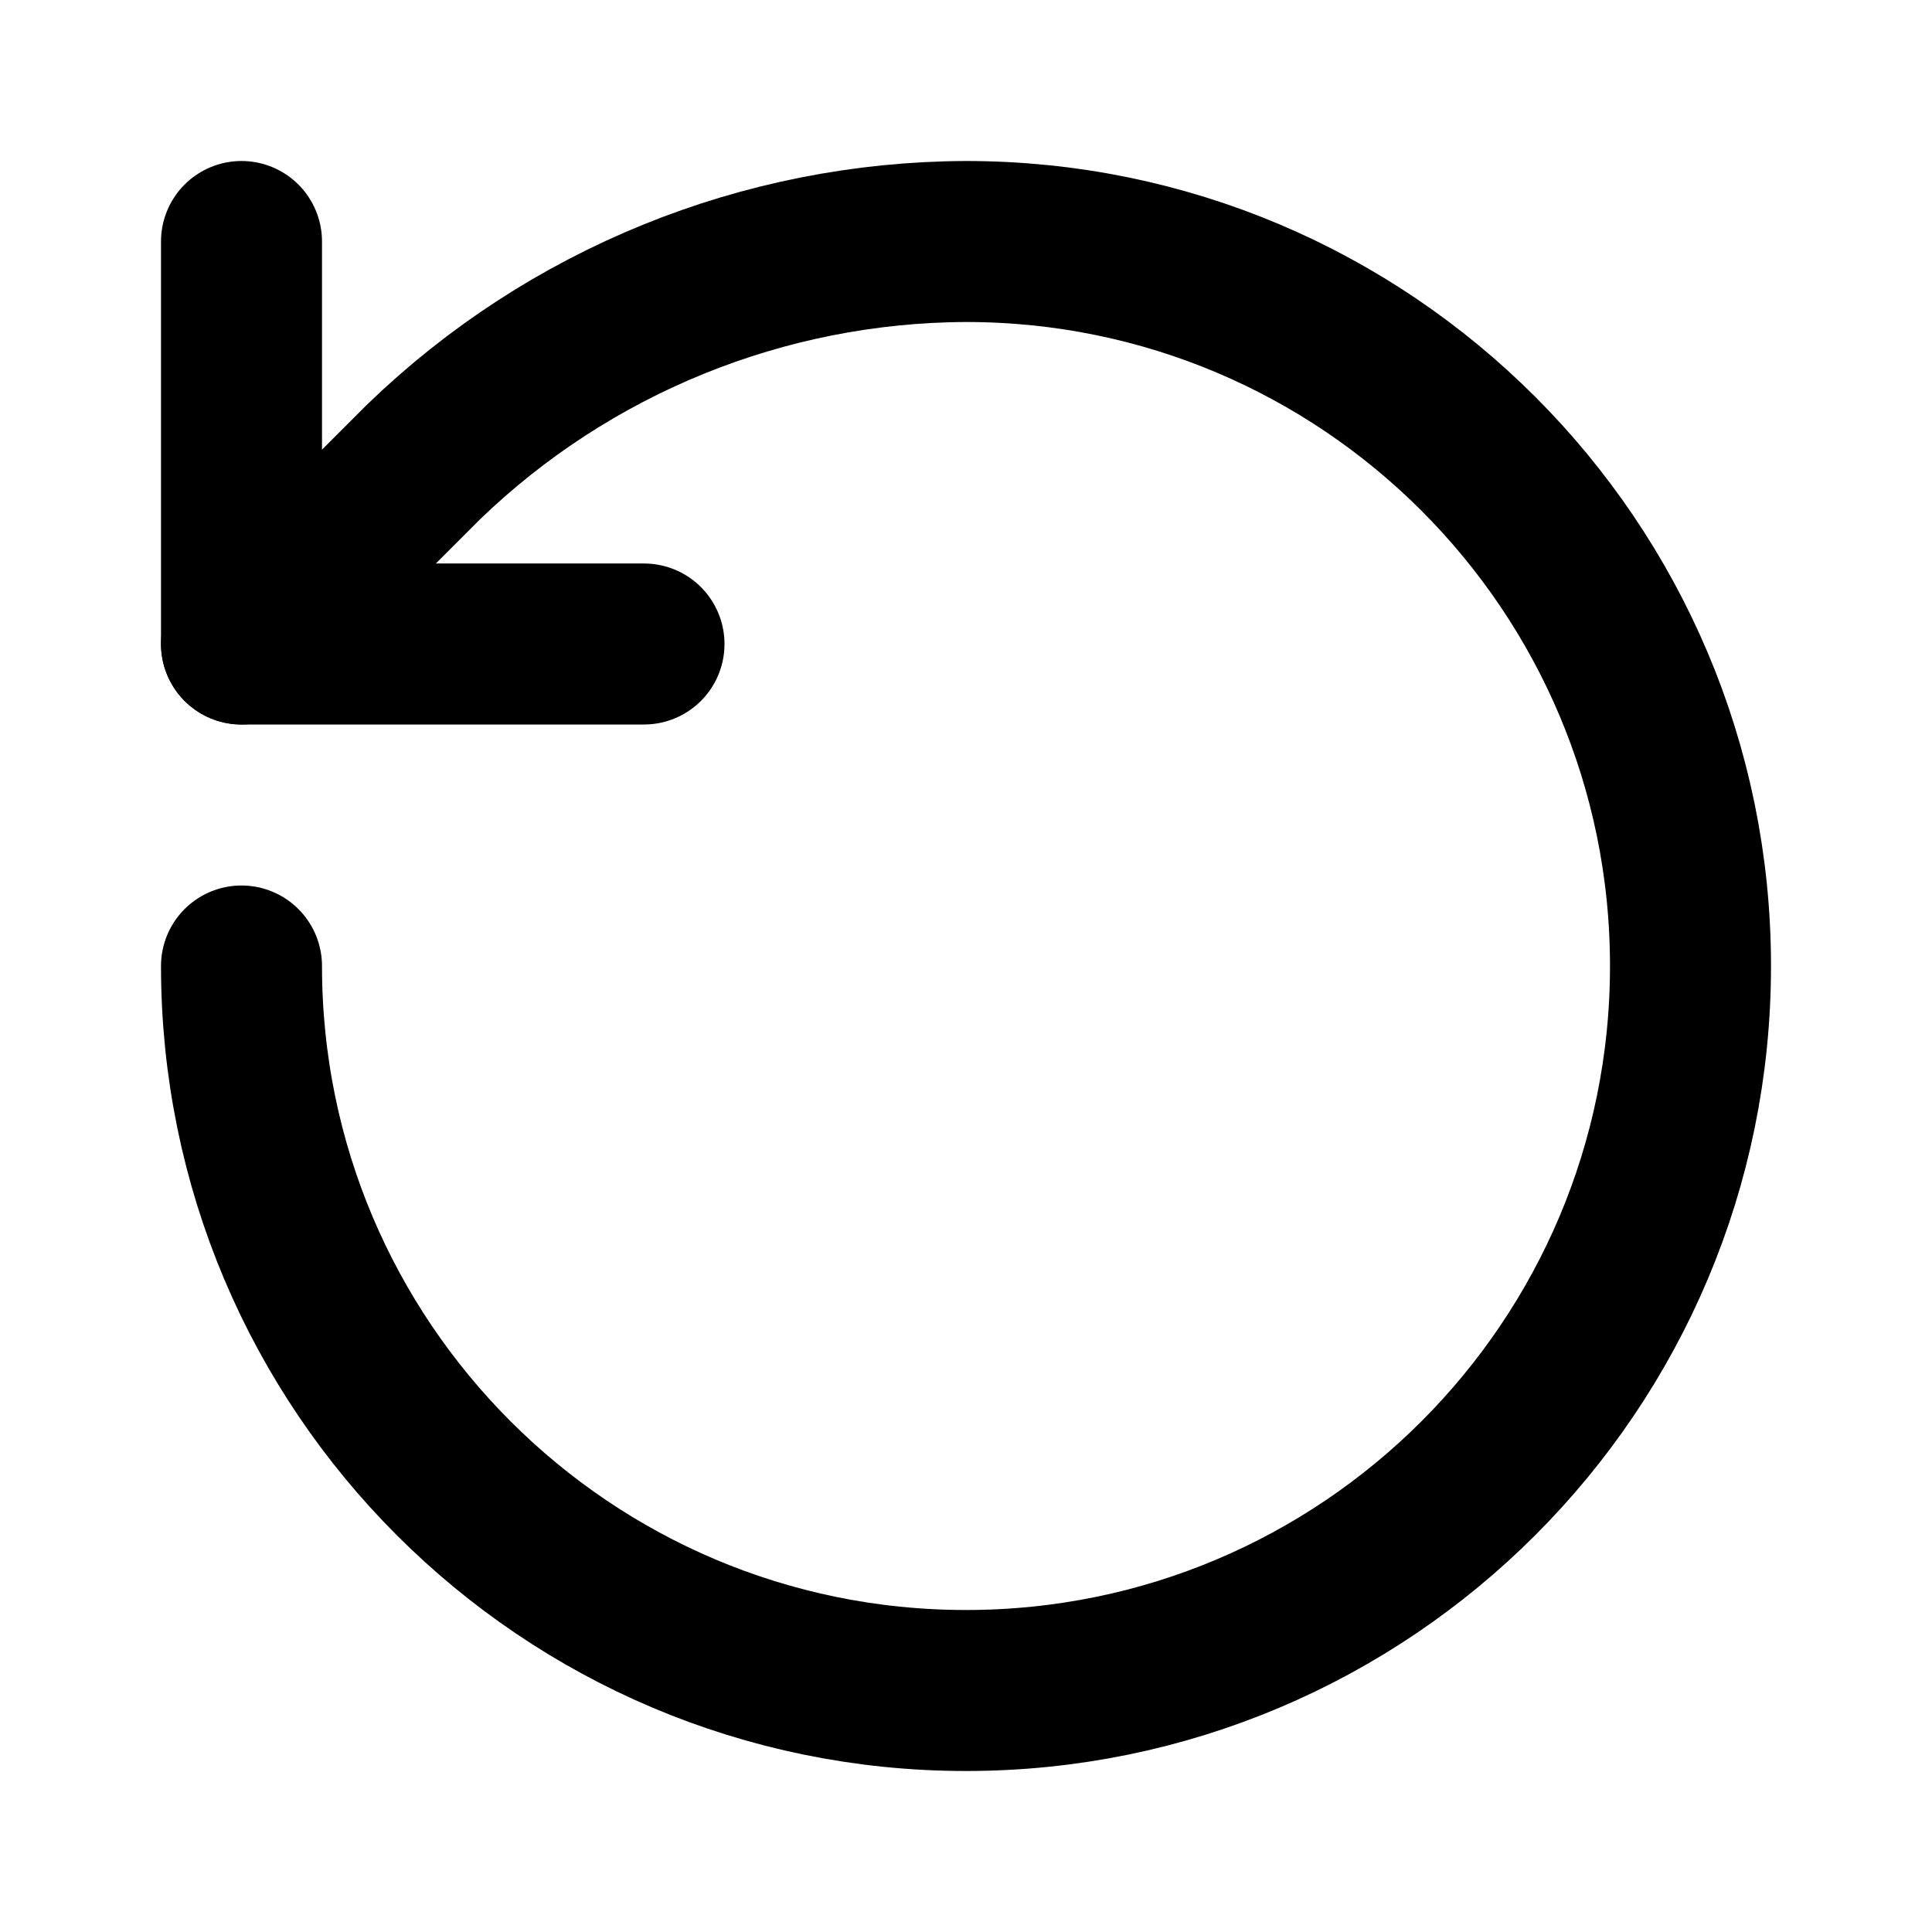
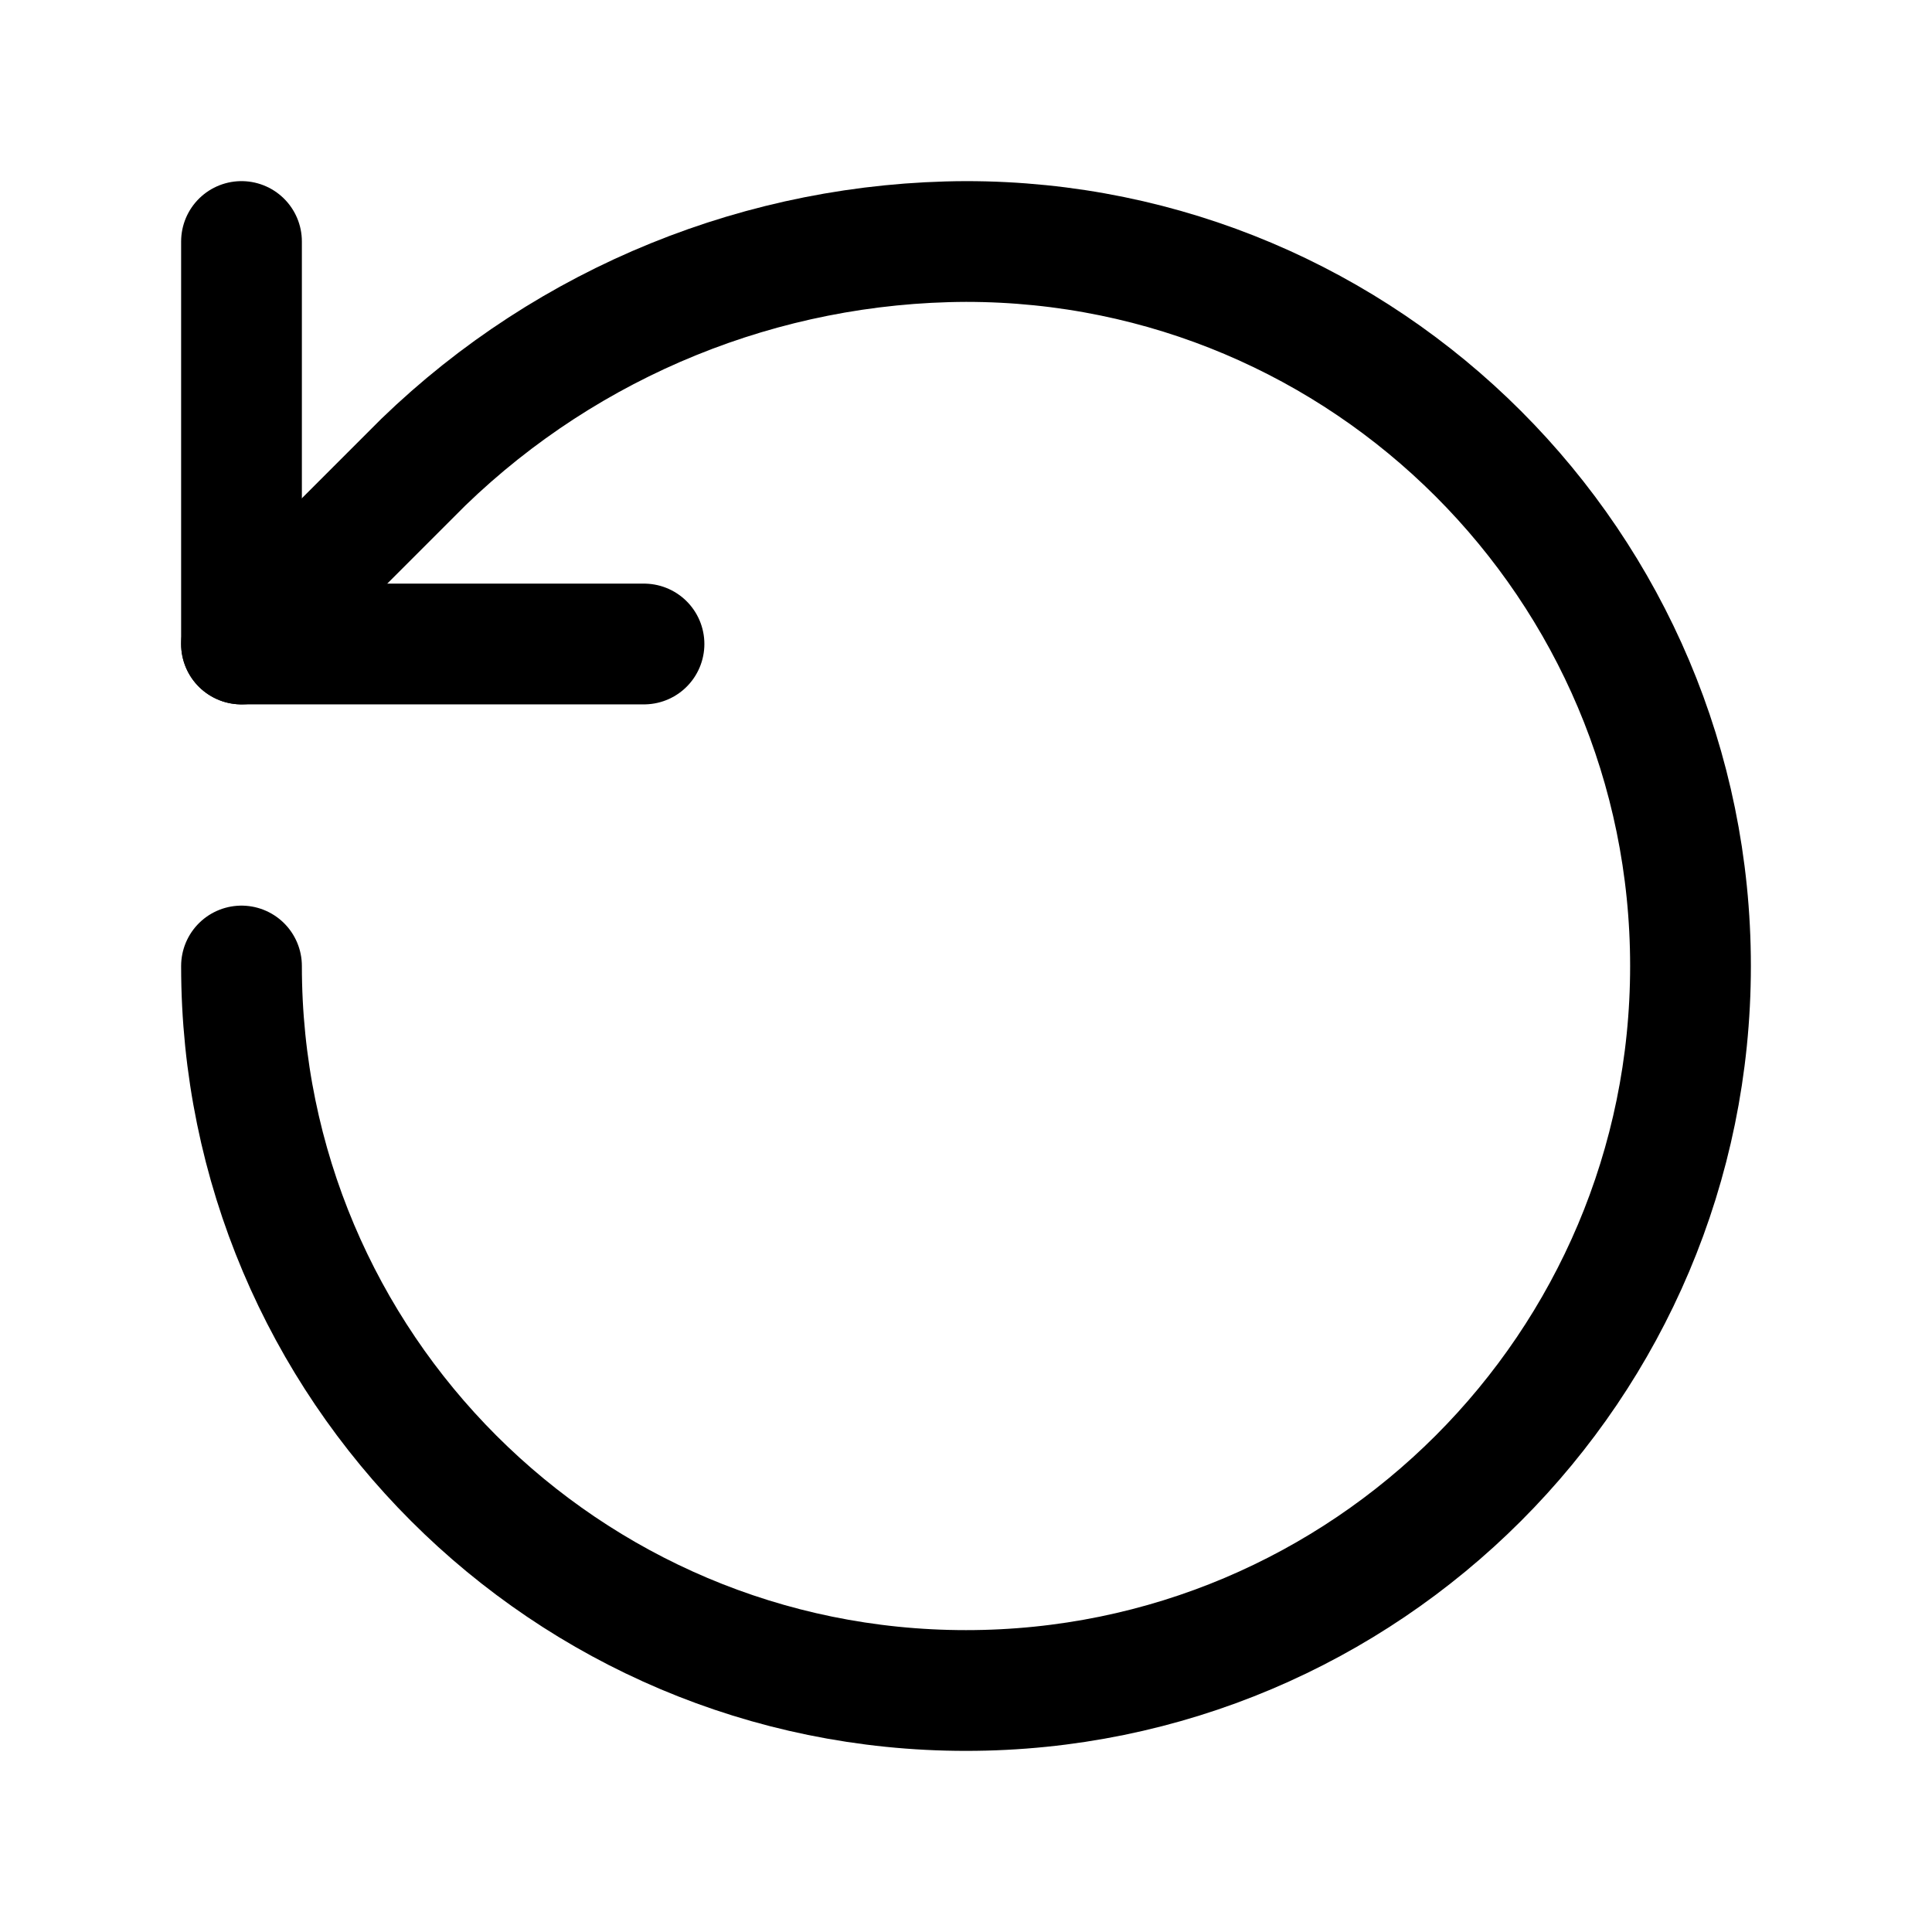
- <svg xmlns="http://www.w3.org/2000/svg" width="24" height="24" viewBox="0 0 24 24" fill="none" stroke="currentColor" stroke-width="2" stroke-linecap="round" stroke-linejoin="round">
+ <svg xmlns="http://www.w3.org/2000/svg" width="24" height="24" viewBox="0 0 24 24" fill="none" stroke="currentColor" stroke-width="1.5" stroke-linecap="round" stroke-linejoin="round">
  <path d="M3 12a9 9 0 1 0 9-9 9.75 9.75 0 0 0-6.74 2.74L3 8" />
  <path d="M3 3v5h5" />
</svg>
